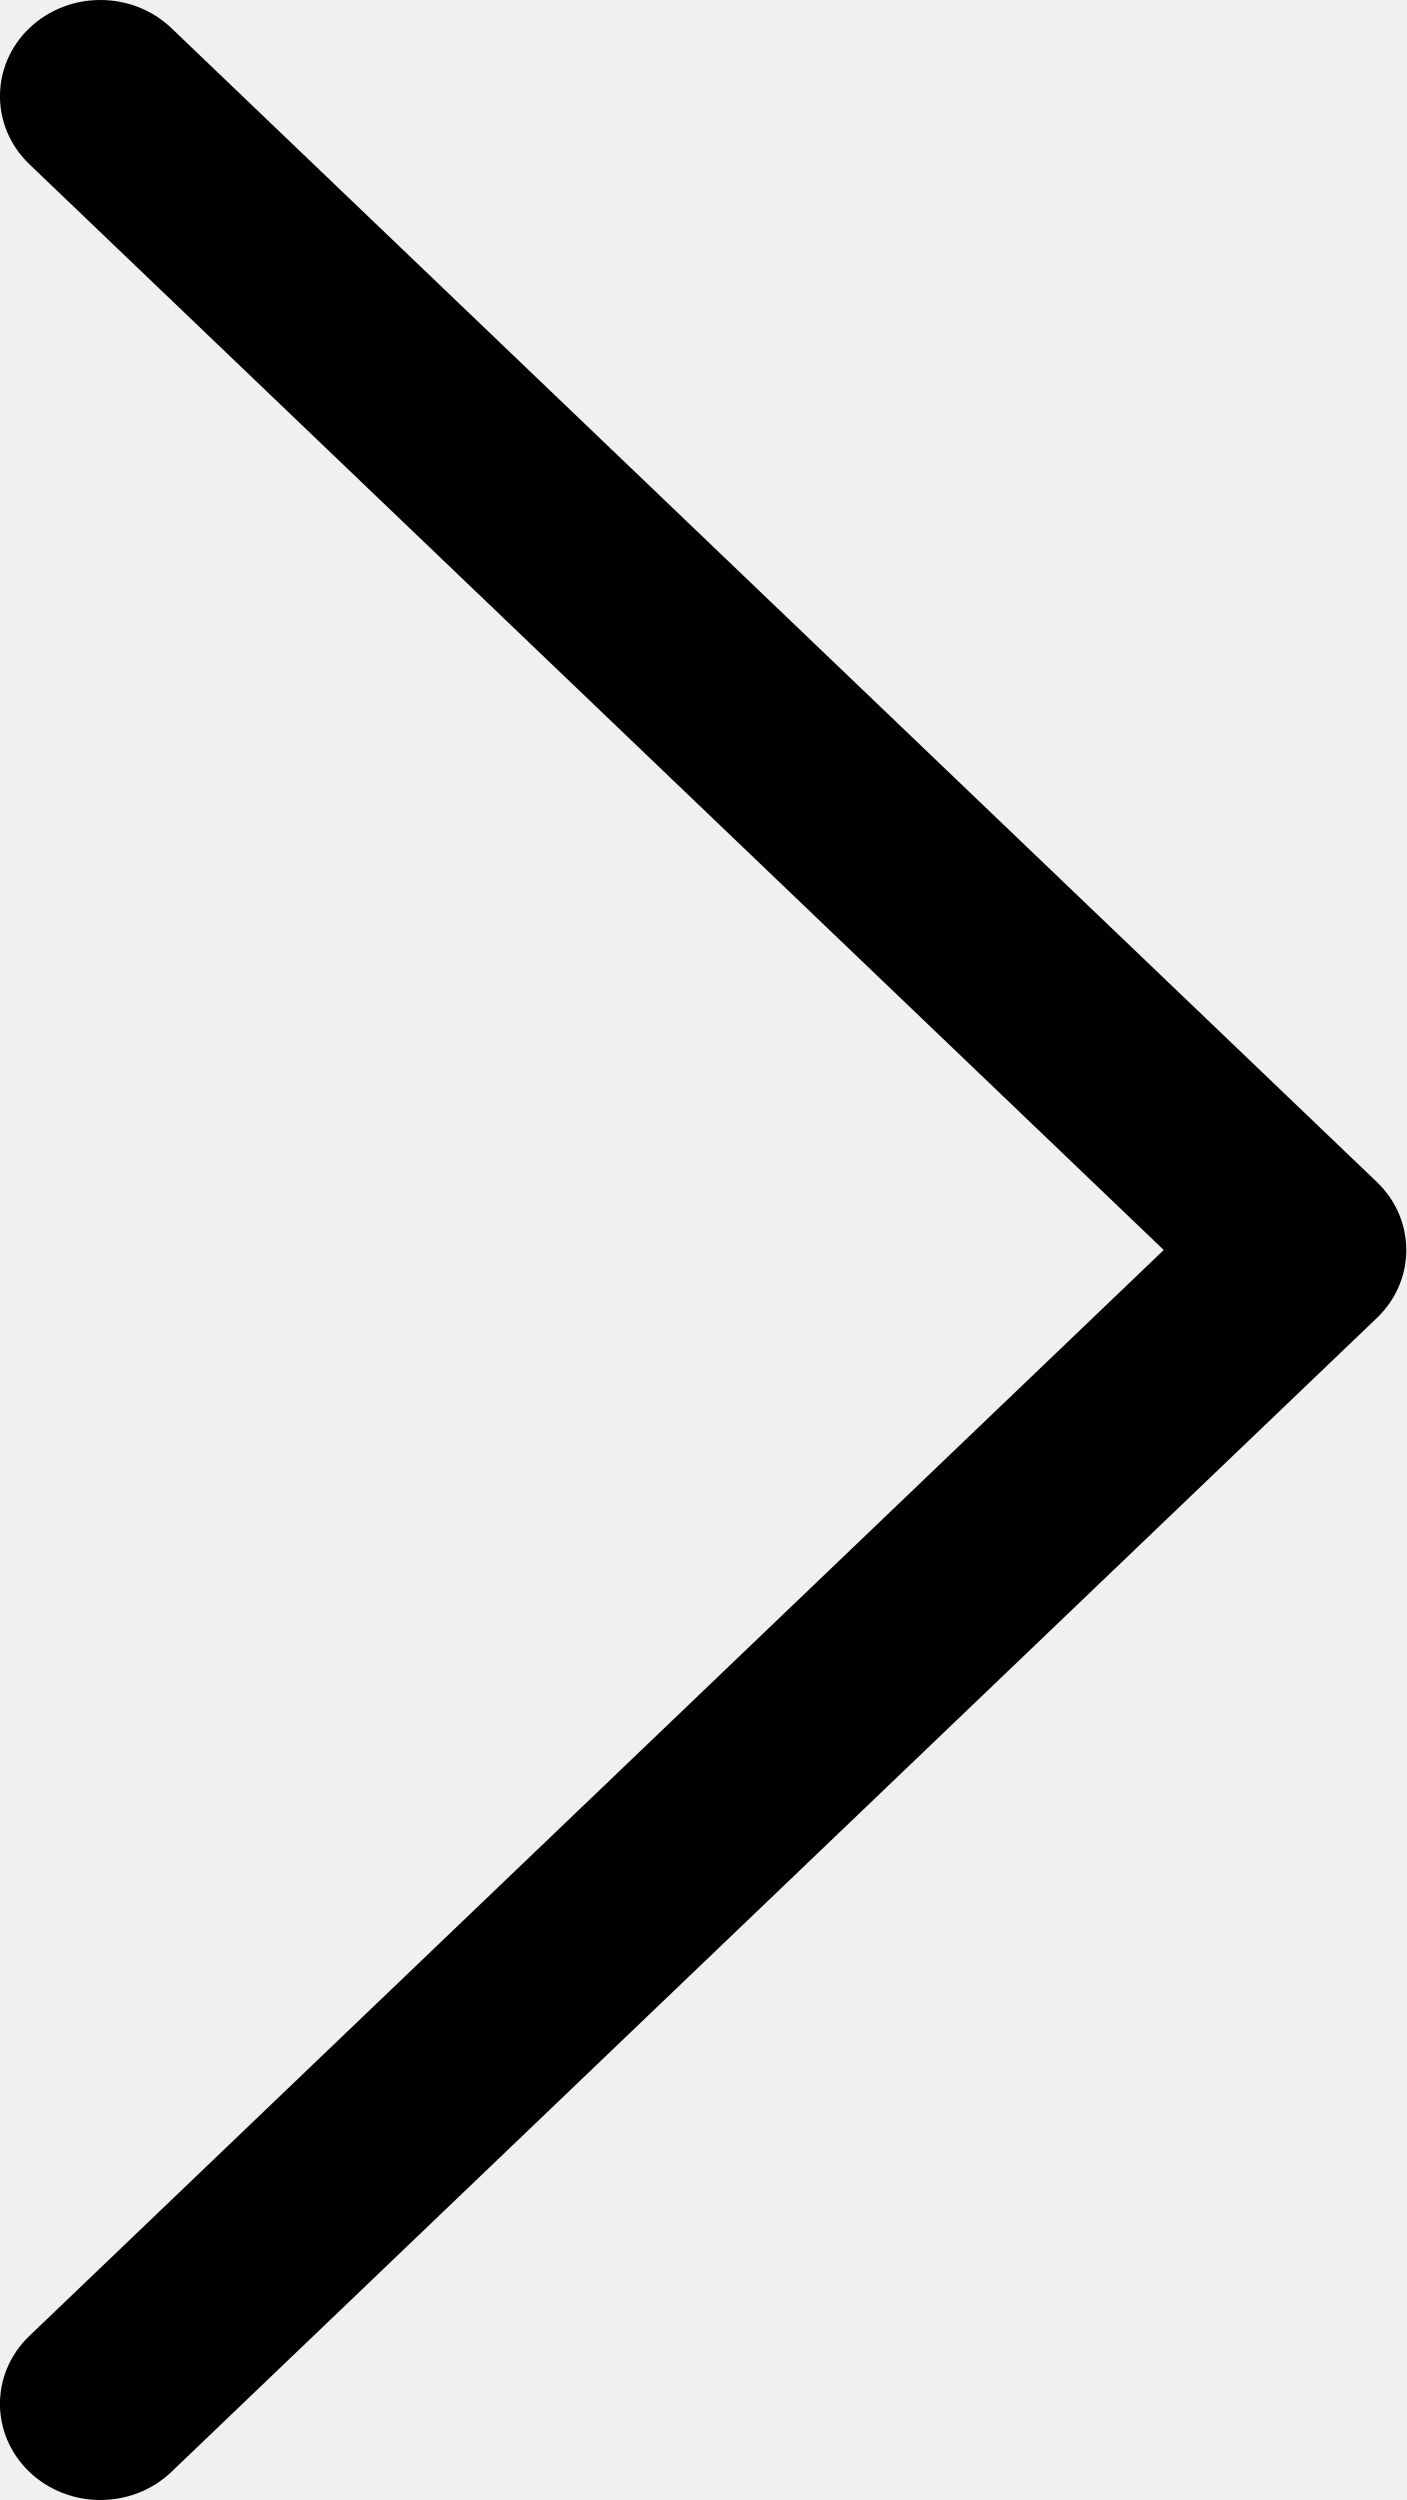
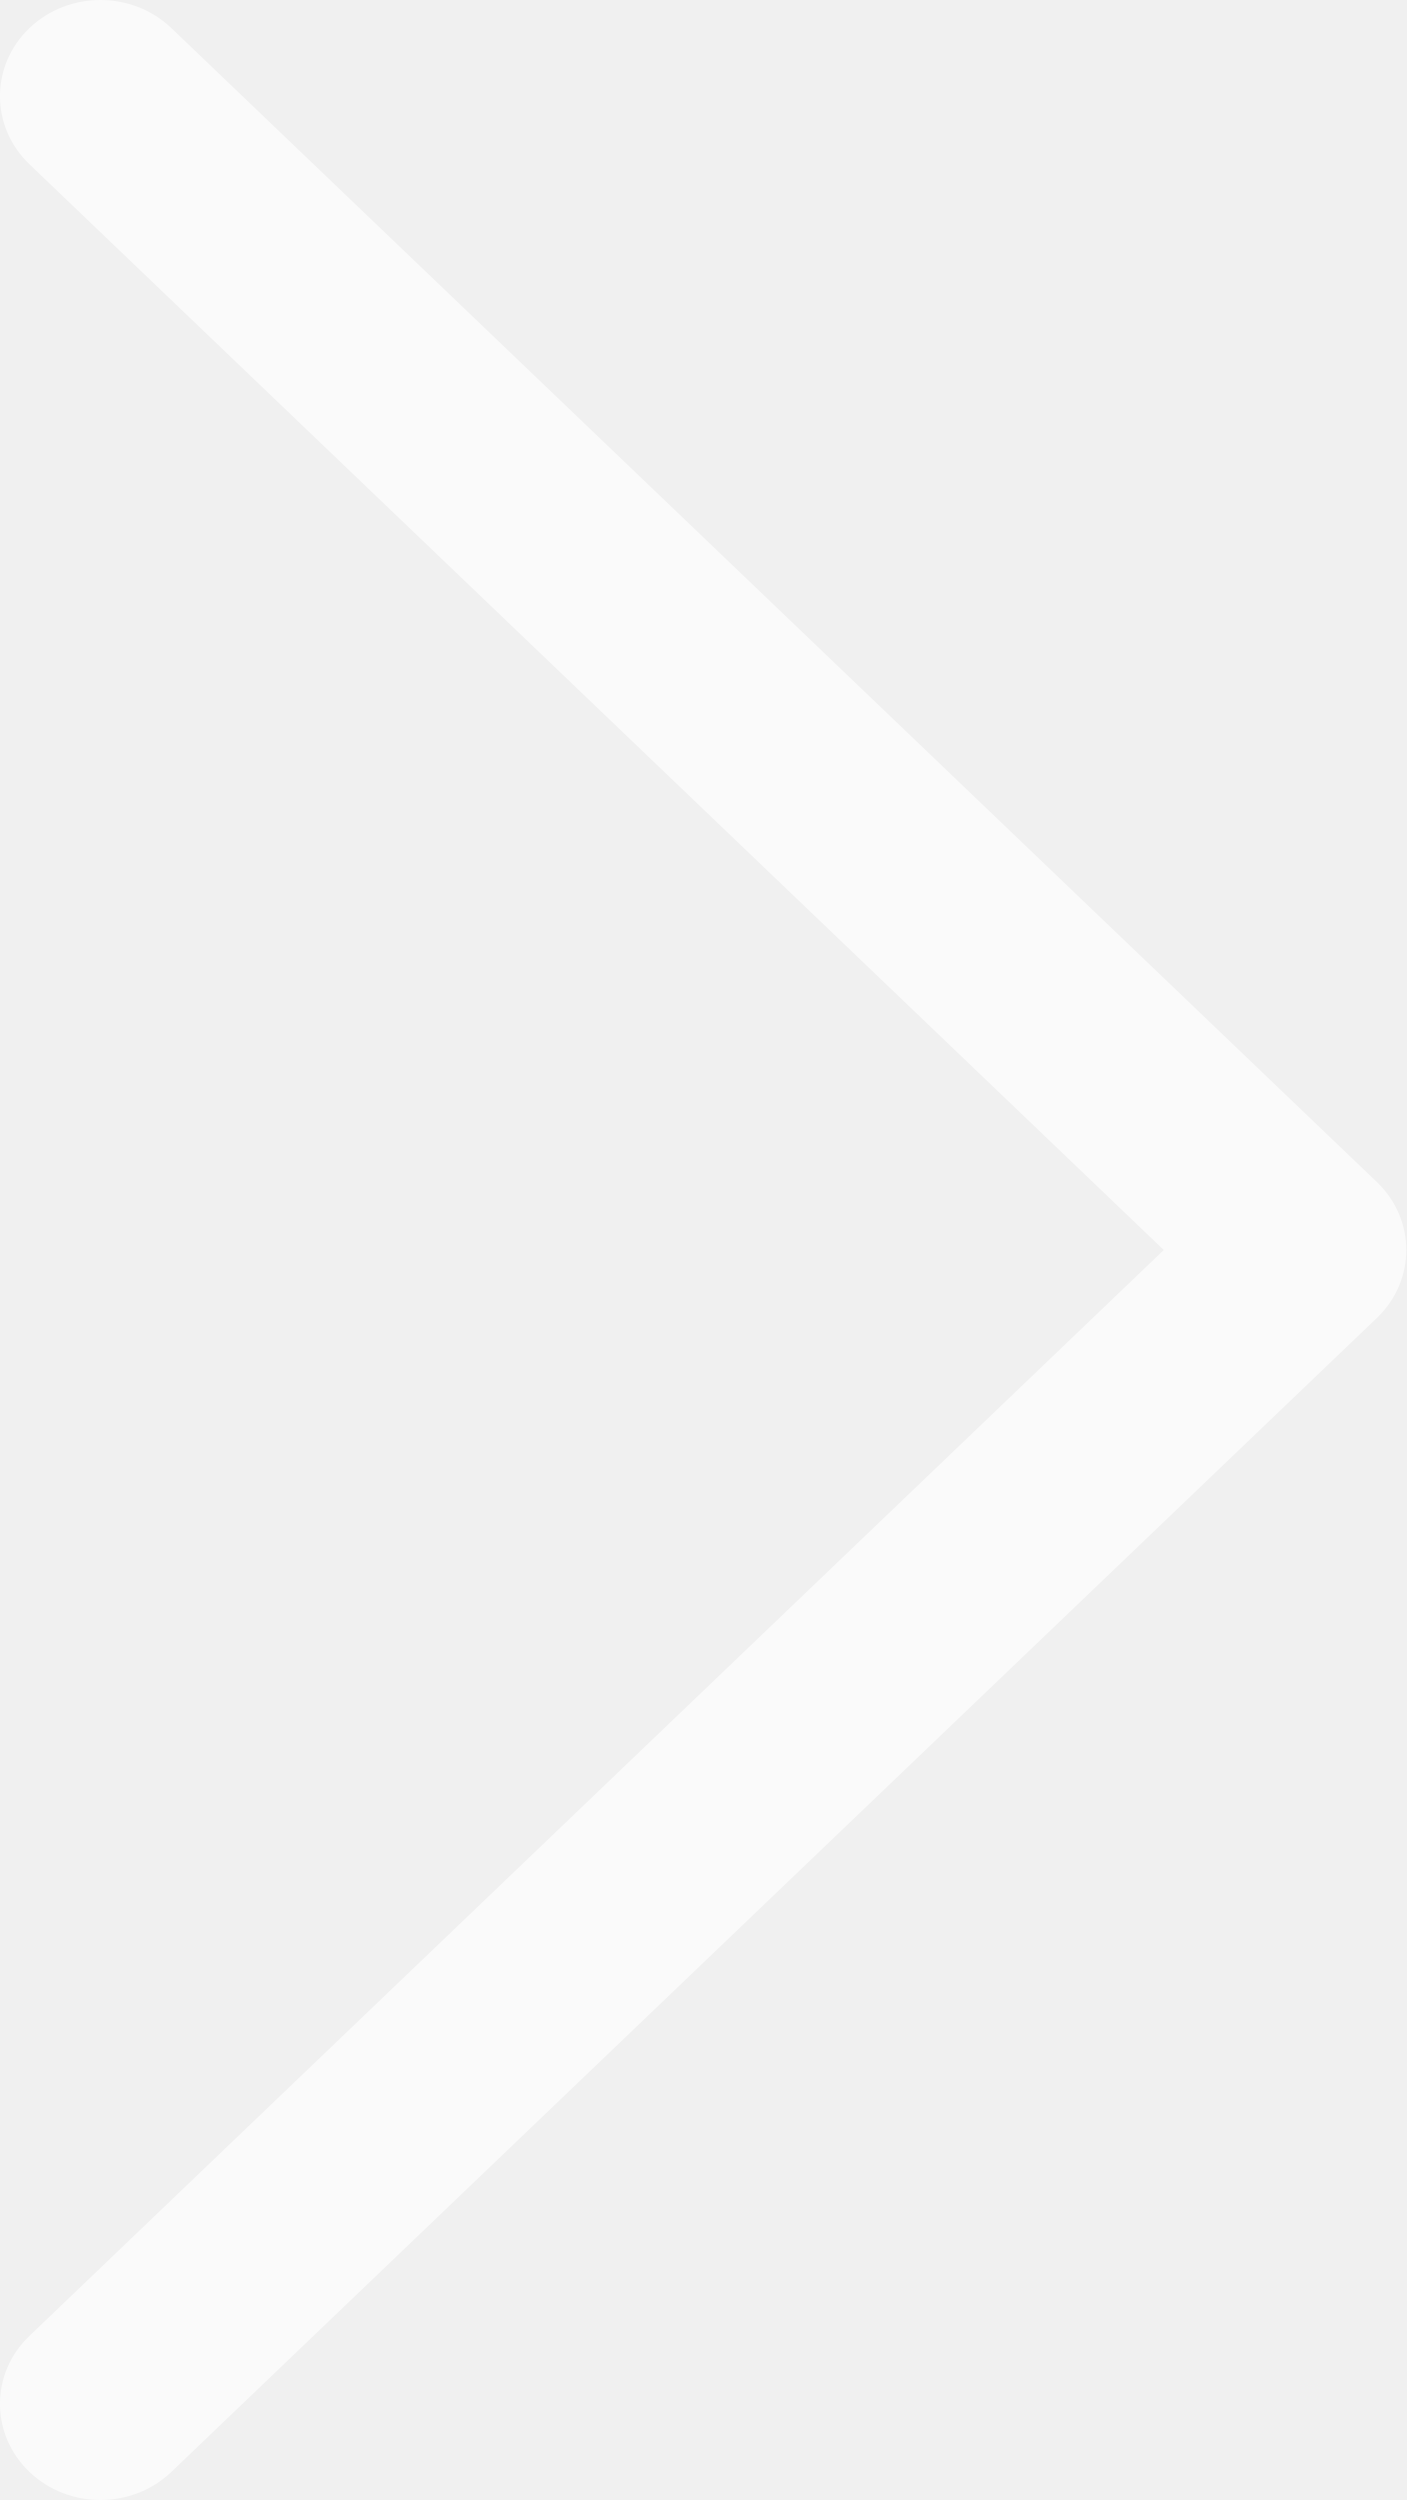
<svg xmlns="http://www.w3.org/2000/svg" width="9" height="16" viewBox="0 0 9 16" fill="none">
-   <path fill-rule="evenodd" clip-rule="evenodd" d="M0.188 0.18C-0.063 0.421 -0.063 0.81 0.188 1.051L7.448 8L0.188 14.95C-0.063 15.19 -0.063 15.579 0.188 15.82C0.439 16.06 0.846 16.06 1.097 15.82L8.812 8.435C9.063 8.195 9.063 7.805 8.812 7.565L1.097 0.18C0.846 -0.06 0.439 -0.06 0.188 0.18Z" fill="black" />
+   <path fill-rule="evenodd" clip-rule="evenodd" d="M0.188 0.18C-0.063 0.421 -0.063 0.81 0.188 1.051L7.448 8L0.188 14.95C-0.063 15.19 -0.063 15.579 0.188 15.82C0.439 16.06 0.846 16.06 1.097 15.82L8.812 8.435C9.063 8.195 9.063 7.805 8.812 7.565L1.097 0.18C0.846 -0.06 0.439 -0.06 0.188 0.18Z" fill="white" fill-opacity="0.65" />
</svg>
